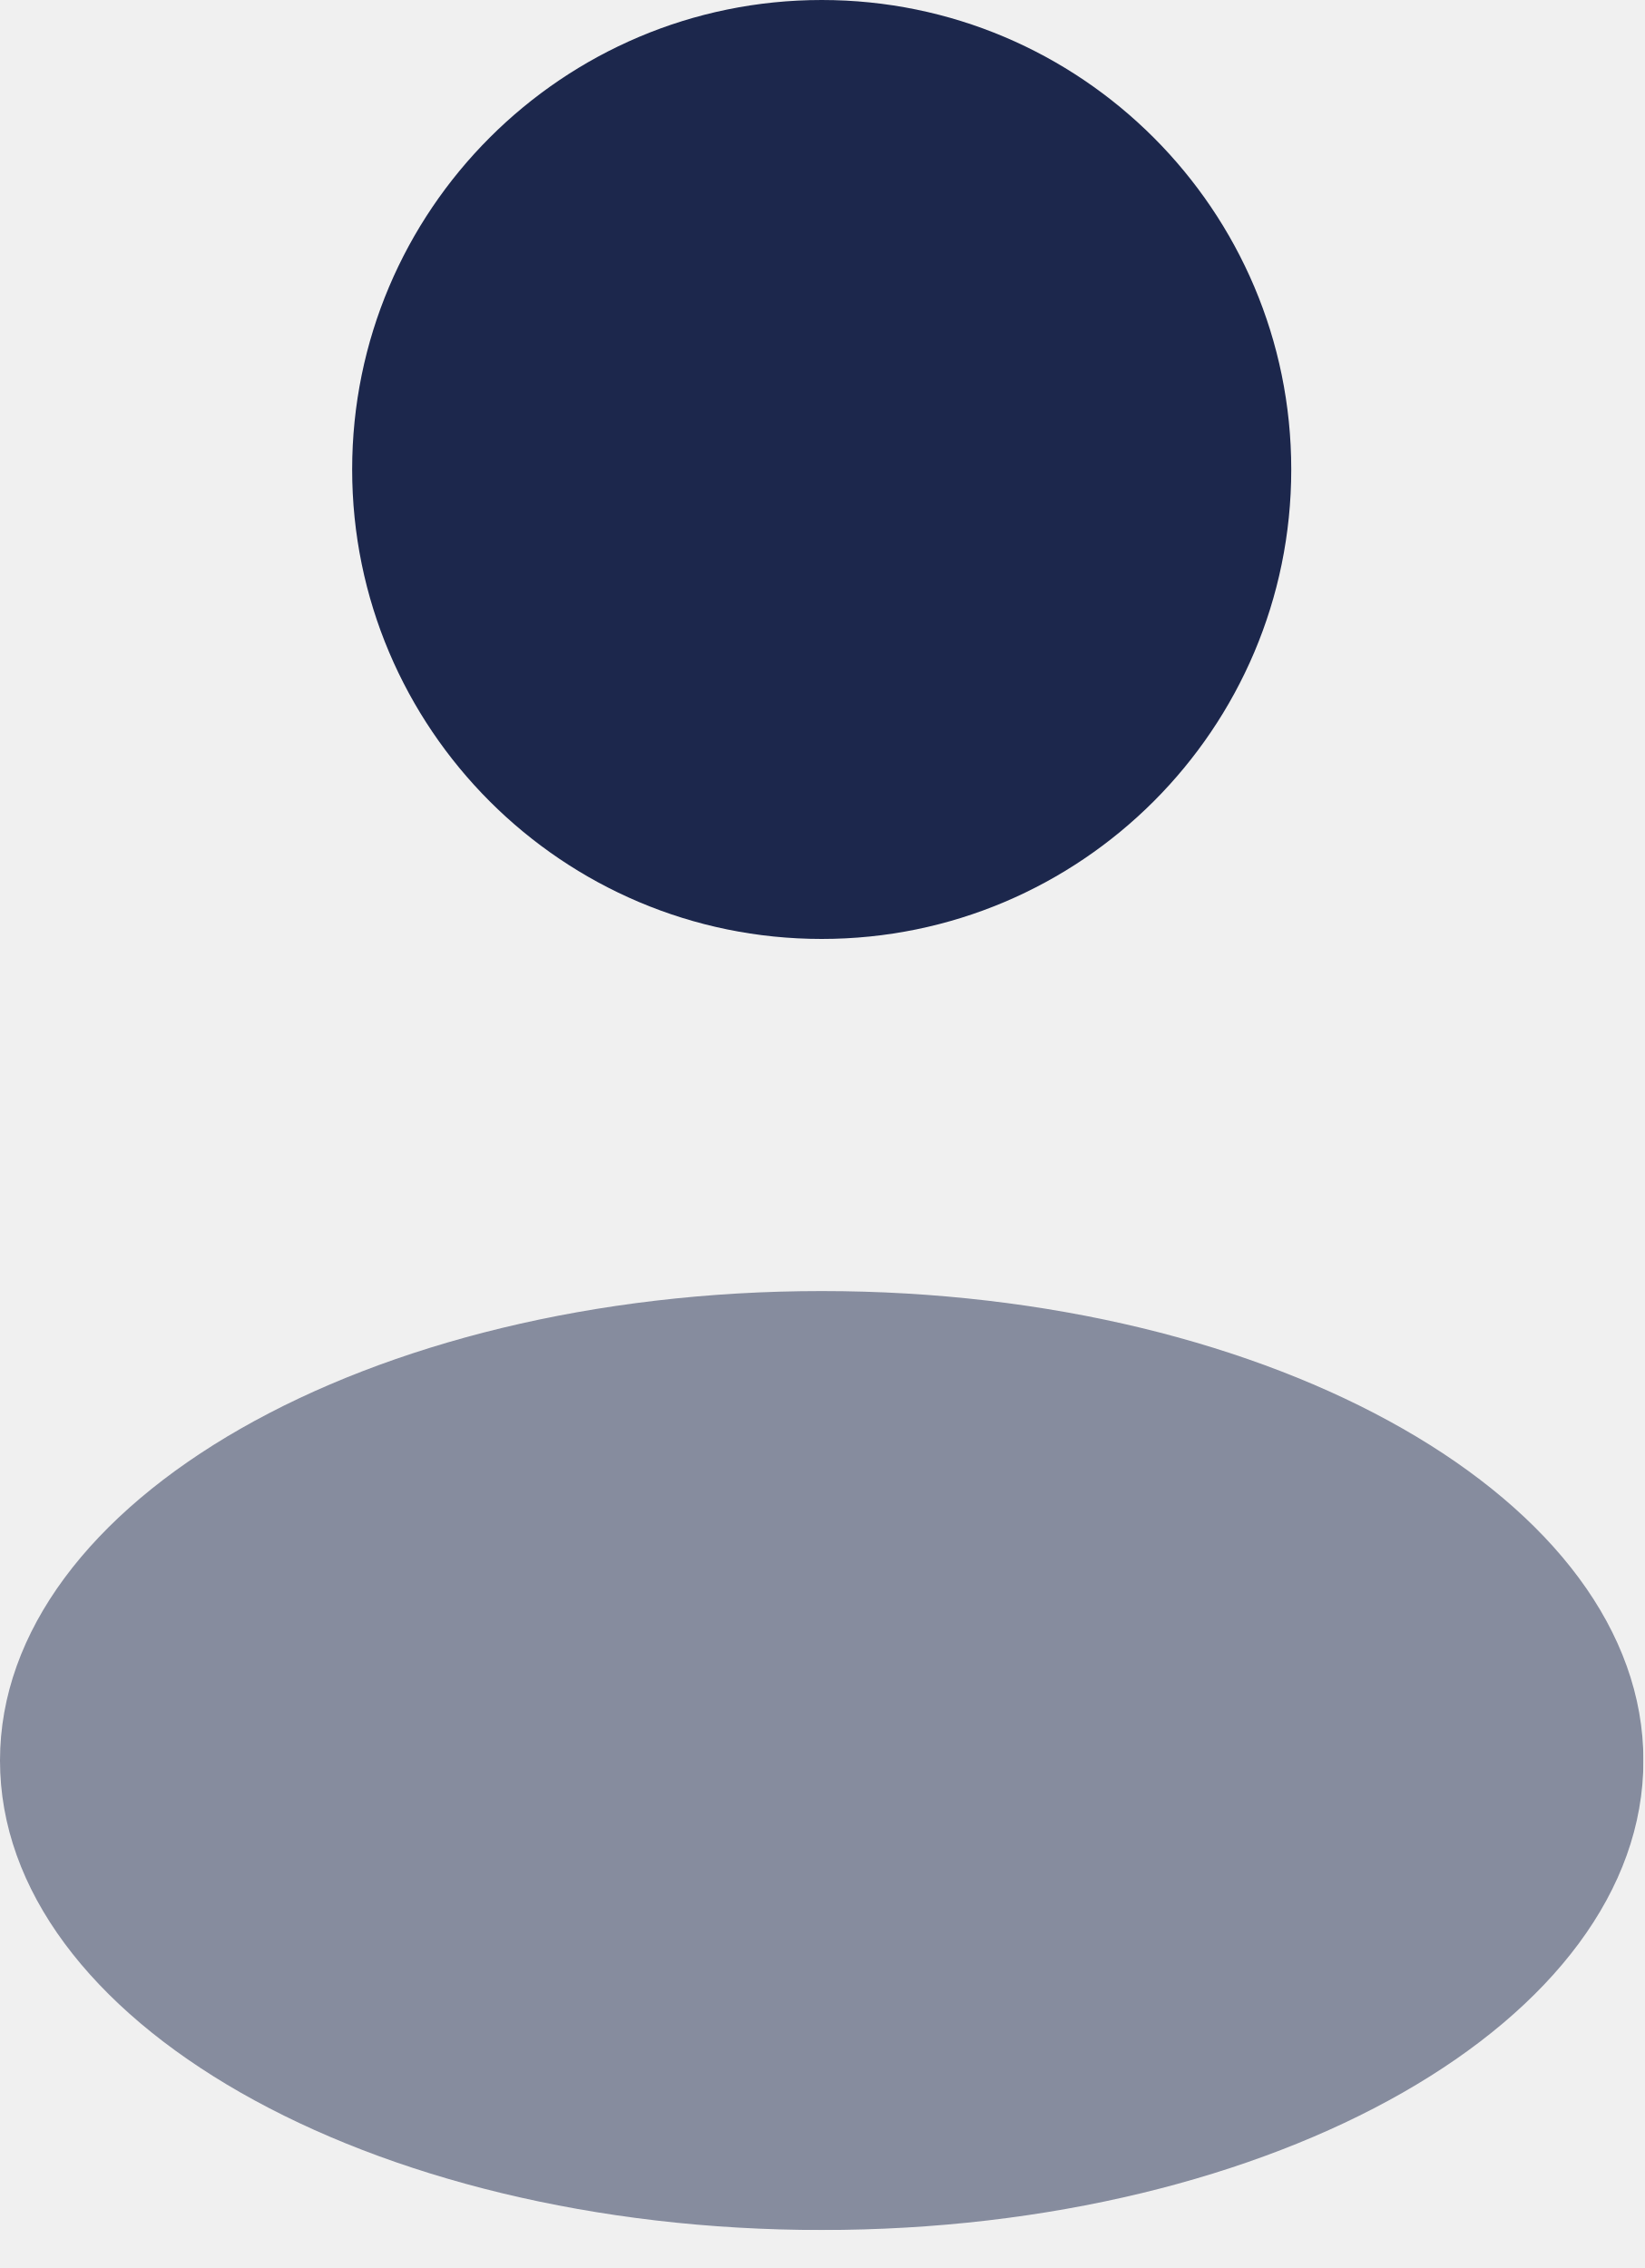
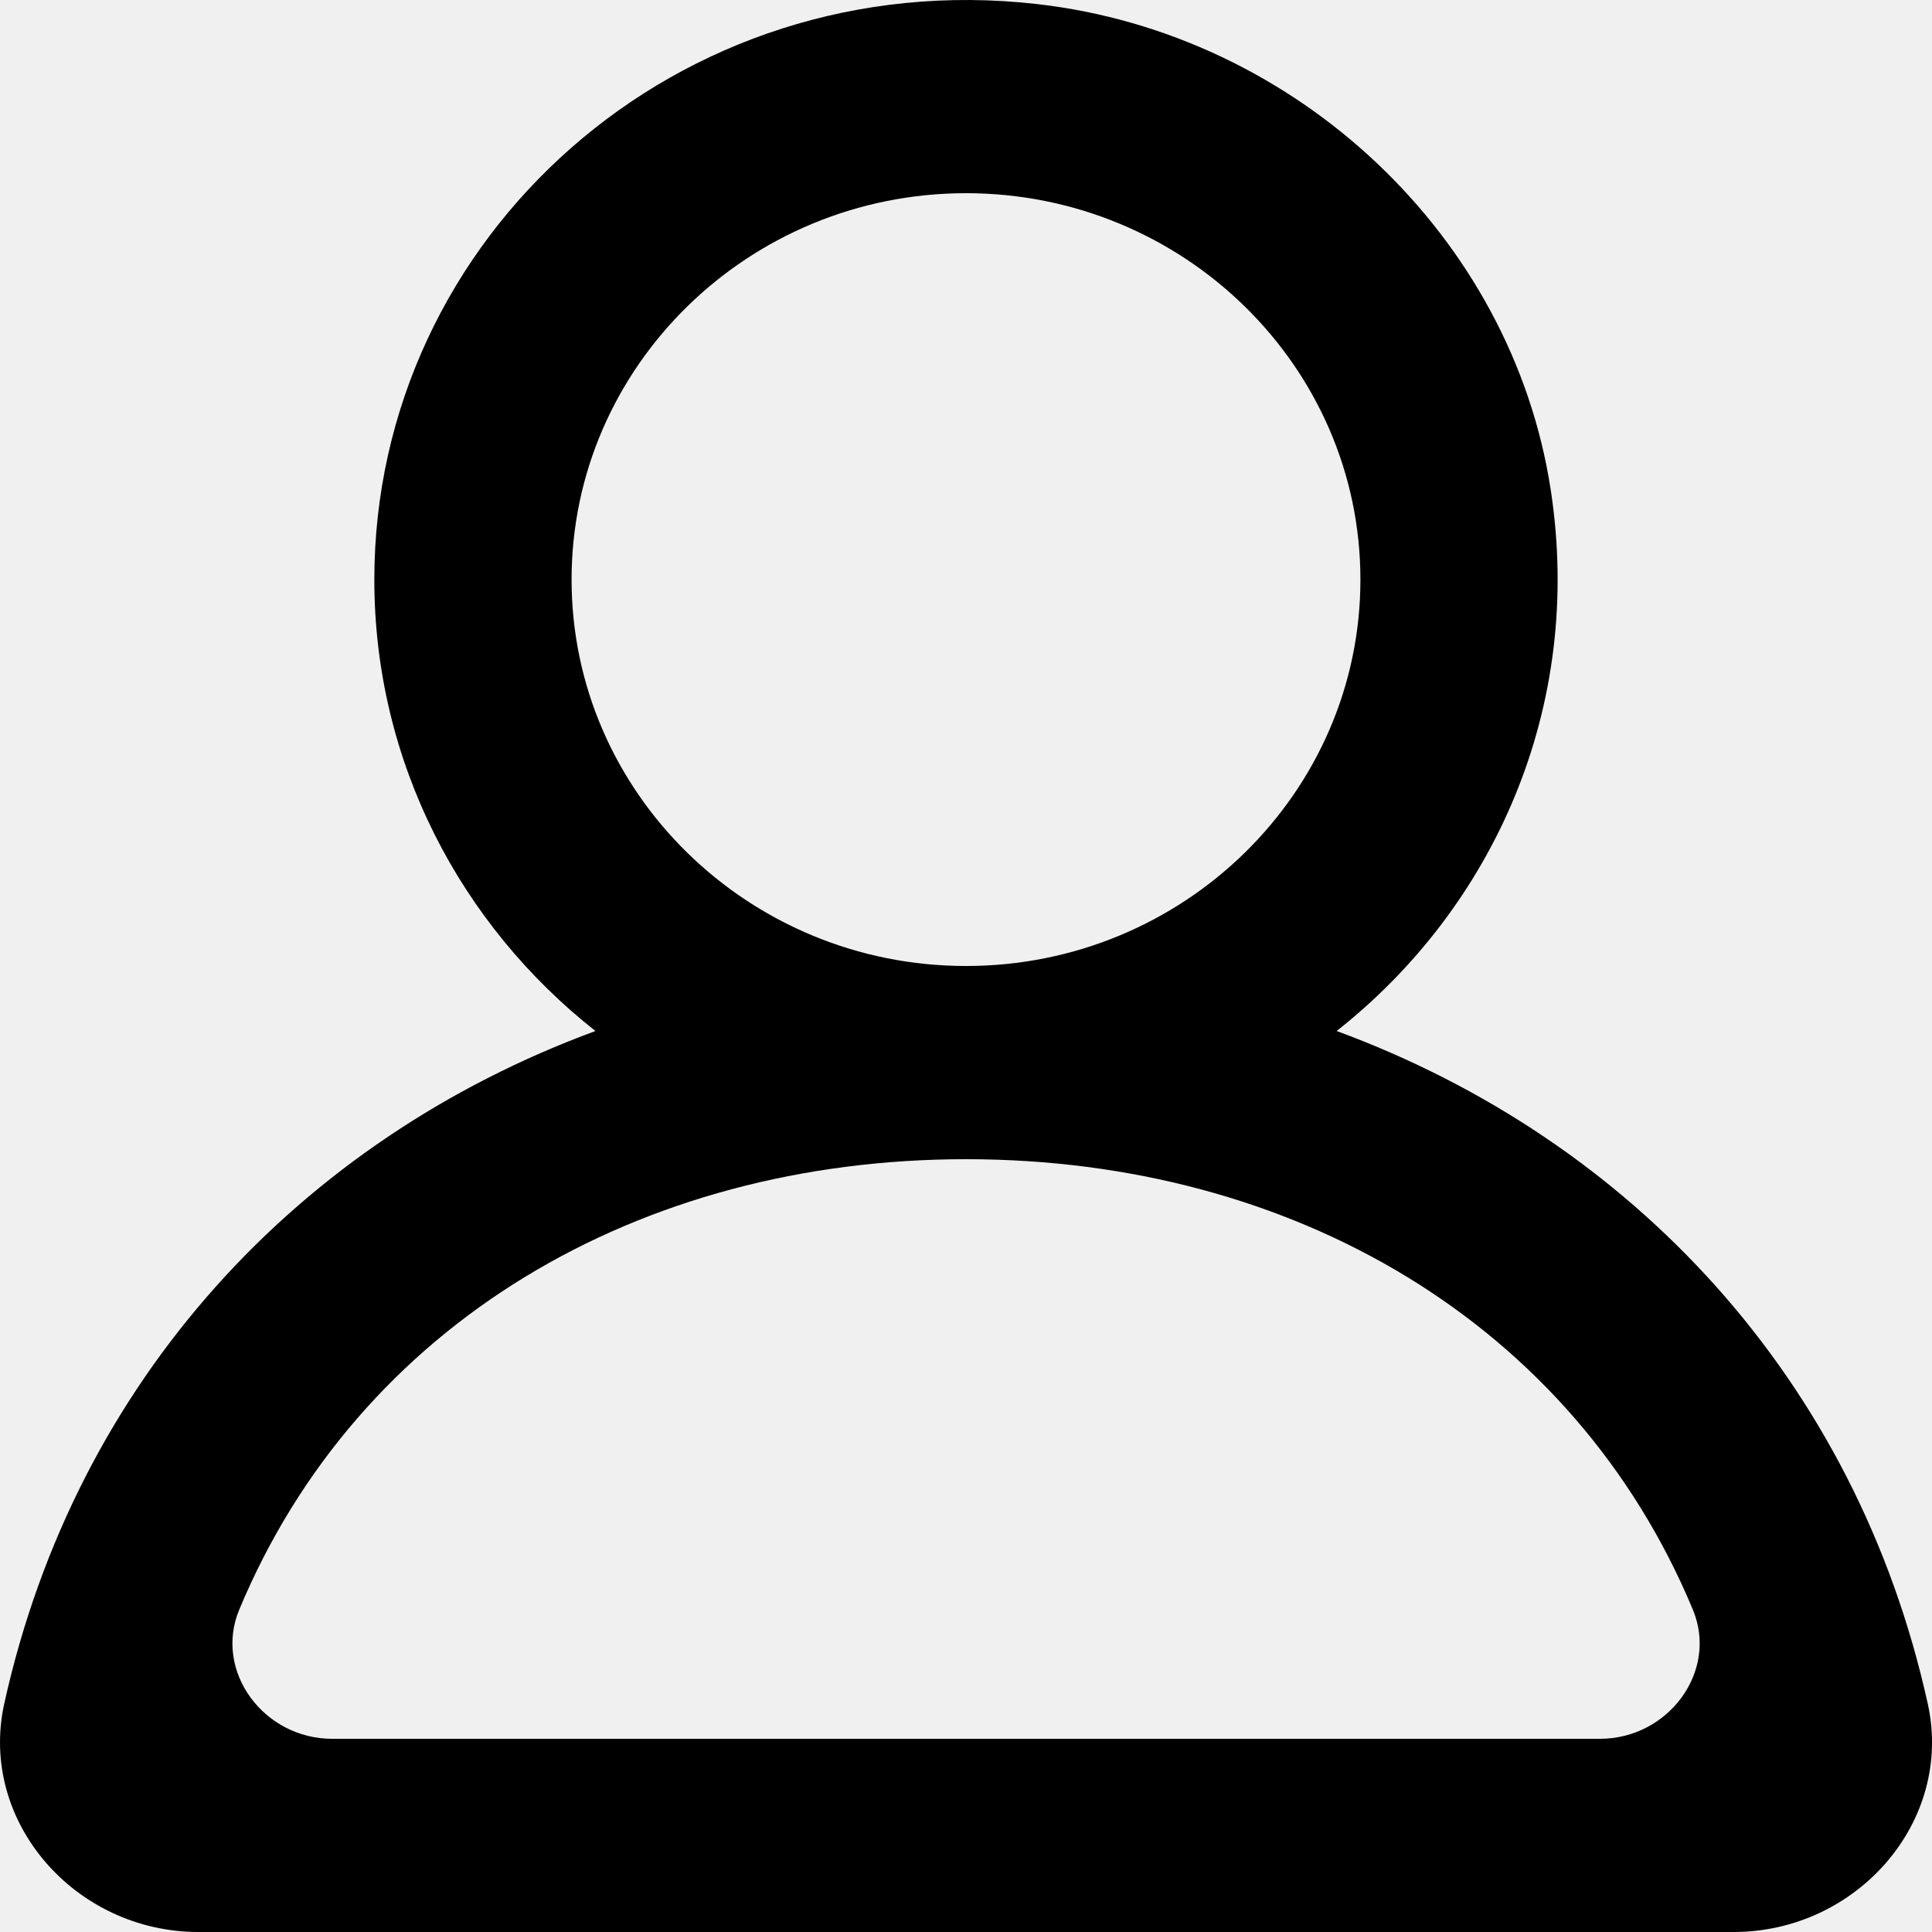
- <svg xmlns="http://www.w3.org/2000/svg" width="29" height="40" viewBox="0 0 29 40" fill="none">
-   <mask id="mask0_912_311" style="mask-type:luminance" maskUnits="userSpaceOnUse" x="0" y="0" width="29" height="40">
-     <path d="M28.983 0H0V39.334H28.983V0Z" fill="white" />
-   </mask>
-   <g mask="url(#mask0_912_311)">
-     <path d="M14.49 16.56C19.06 16.56 22.77 12.85 22.77 8.28C22.77 3.71 19.06 0 14.49 0C9.92 0 6.21 3.71 6.21 8.28C6.21 12.85 9.92 16.56 14.49 16.56Z" fill="#1C274C" />
-     <path opacity="0.5" d="M14.49 39.33C22.49 39.33 28.98 35.63 28.98 31.05C28.98 26.48 22.49 22.77 14.49 22.77C6.49 22.77 0 26.48 0 31.05C0 35.63 6.49 39.33 14.49 39.33Z" fill="#1C274C" />
+ <svg xmlns="http://www.w3.org/2000/svg" width="800px" height="800px" viewBox="0 0 20 20" version="1.1">
+   <defs>
+ 
+ </defs>
+   <g id="Page-1" stroke="none" stroke-width="1" fill="none" fill-rule="evenodd">
+     <g id="Dribbble-Light-Preview" transform="translate(-140, -2159)" fill="#000000">
+       <g id="icons" transform="translate(56, 160)">
+         <path d="M100.563,2017 L87.438,2017 C86.732,2017 86.21,2016.303 86.477,2015.662 C87.713,2012.698 90.617,2011 94,2011 C97.384,2011 100.288,2012.698 101.524,2015.662 C101.791,2016.303 101.269,2017 100.563,2017 M89.917,2005 C89.917,2002.794 91.749,2001 94,2001 C96.252,2001 98.083,2002.794 98.083,2005 C98.083,2007.206 96.252,2009 94,2009 C91.749,2009 89.917,2007.206 89.917,2005 M103.956,2016.636 C103.214,2013.277 100.892,2010.798 97.837,2009.673 C99.456,2008.396 100.4,2006.331 100.053,2004.07 C99.651,2001.447 97.424,1999.348 94.735,1999.042 C91.023,1998.619 87.875,2001.449 87.875,2005 C87.875,2006.89 88.769,2008.574 90.164,2009.673 C87.107,2010.798 84.787,2013.277 84.044,2016.636 C83.775,2017.857 84.779,2019 86.054,2019 L101.946,2019 C103.222,2019 104.226,2017.857 103.956,2016.636" id="profile_round-[#1342]">
+ 
+ </path>
+       </g>
+     </g>
  </g>
</svg>
